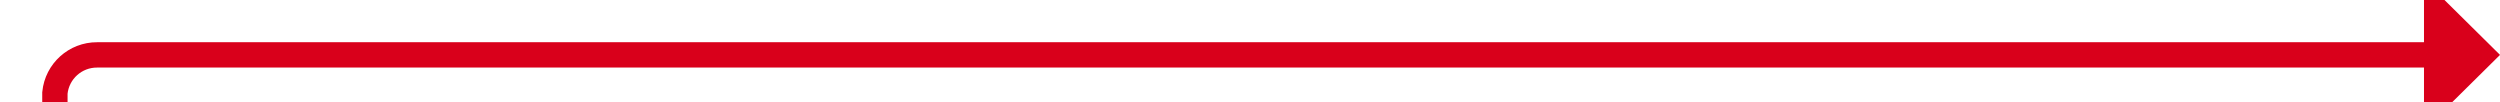
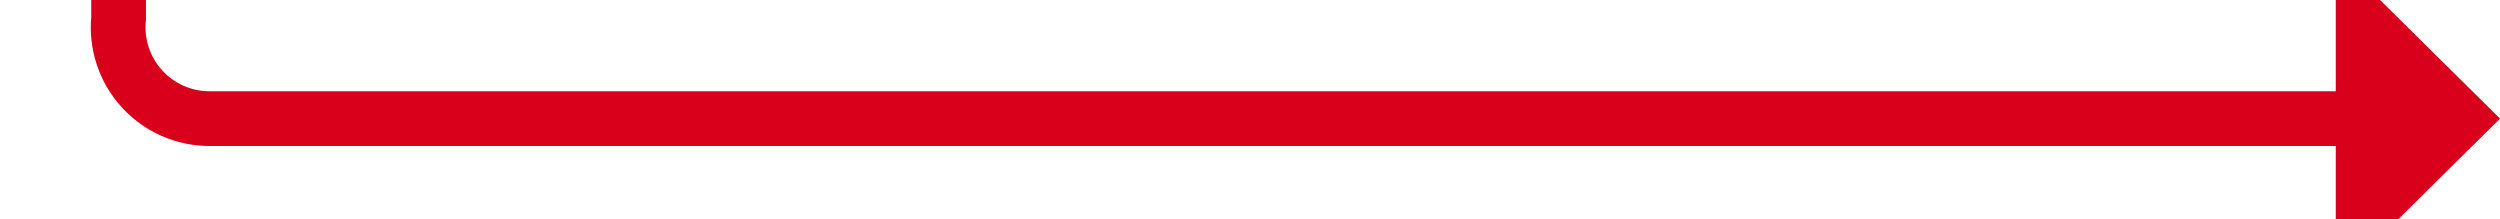
- <svg xmlns="http://www.w3.org/2000/svg" version="1.1" width="296px" height="12px" preserveAspectRatio="xMinYMid meet" viewBox="1517 3588  296 10">
-   <path d="M 1233 3629.5  L 1518 3629.5  A 5 5 0 0 0 1523.5 3624.5 L 1523.5 3598  A 5 5 0 0 1 1528.5 3593.5 L 1806 3593.5  " stroke-width="3" stroke="#d9001b" fill="none" />
-   <path d="M 1804 3602.4  L 1813 3593.5  L 1804 3584.6  L 1804 3602.4  Z " fill-rule="nonzero" fill="#d9001b" stroke="none" />
+ <svg xmlns="http://www.w3.org/2000/svg" version="1.1" width="137px" height="12px" preserveAspectRatio="xMinYMid meet" viewBox="2844 1675  137 10">
+   <path d="M 2724 805.5  L 2845 805.5  A 5 5 0 0 1 2850.5 810.5 L 2850.5 1675  A 5 5 0 0 0 2855.5 1680.5 L 2974 1680.5  " stroke-width="3" stroke="#d9001b" fill="none" />
+   <path d="M 2972 1689.4  L 2981 1680.5  L 2972 1671.6  L 2972 1689.4  Z " fill-rule="nonzero" fill="#d9001b" stroke="none" />
</svg>
